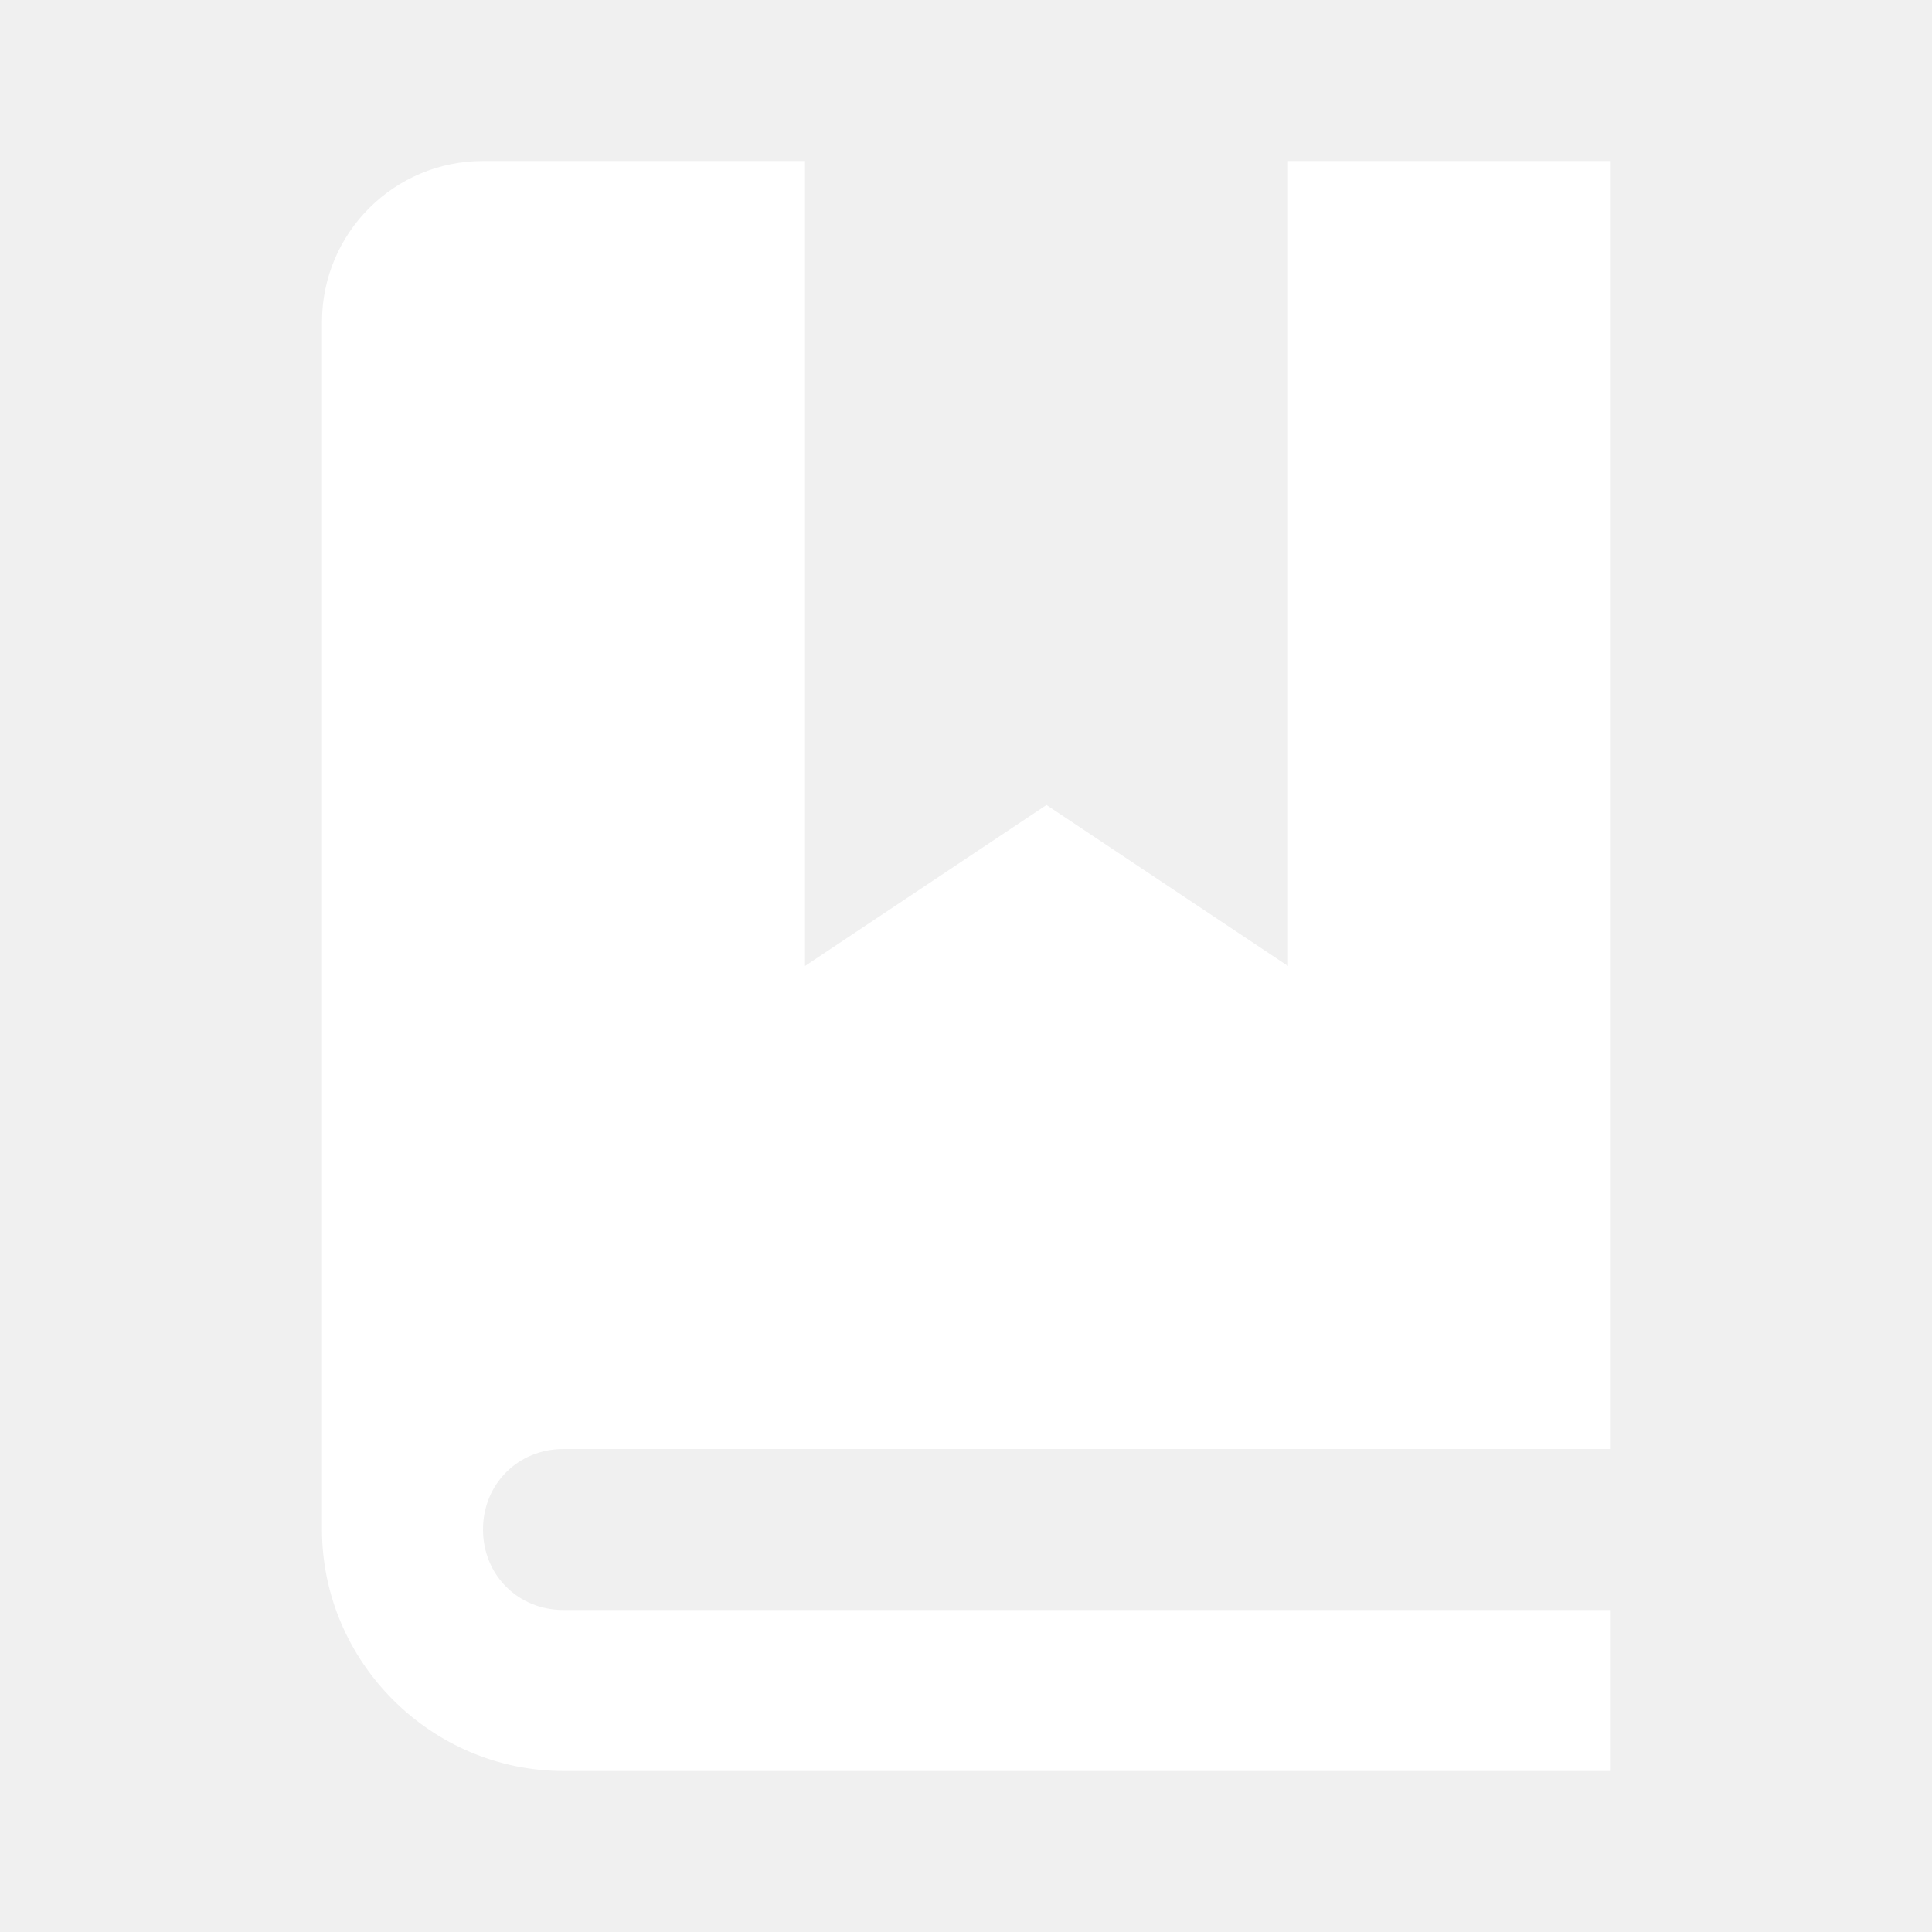
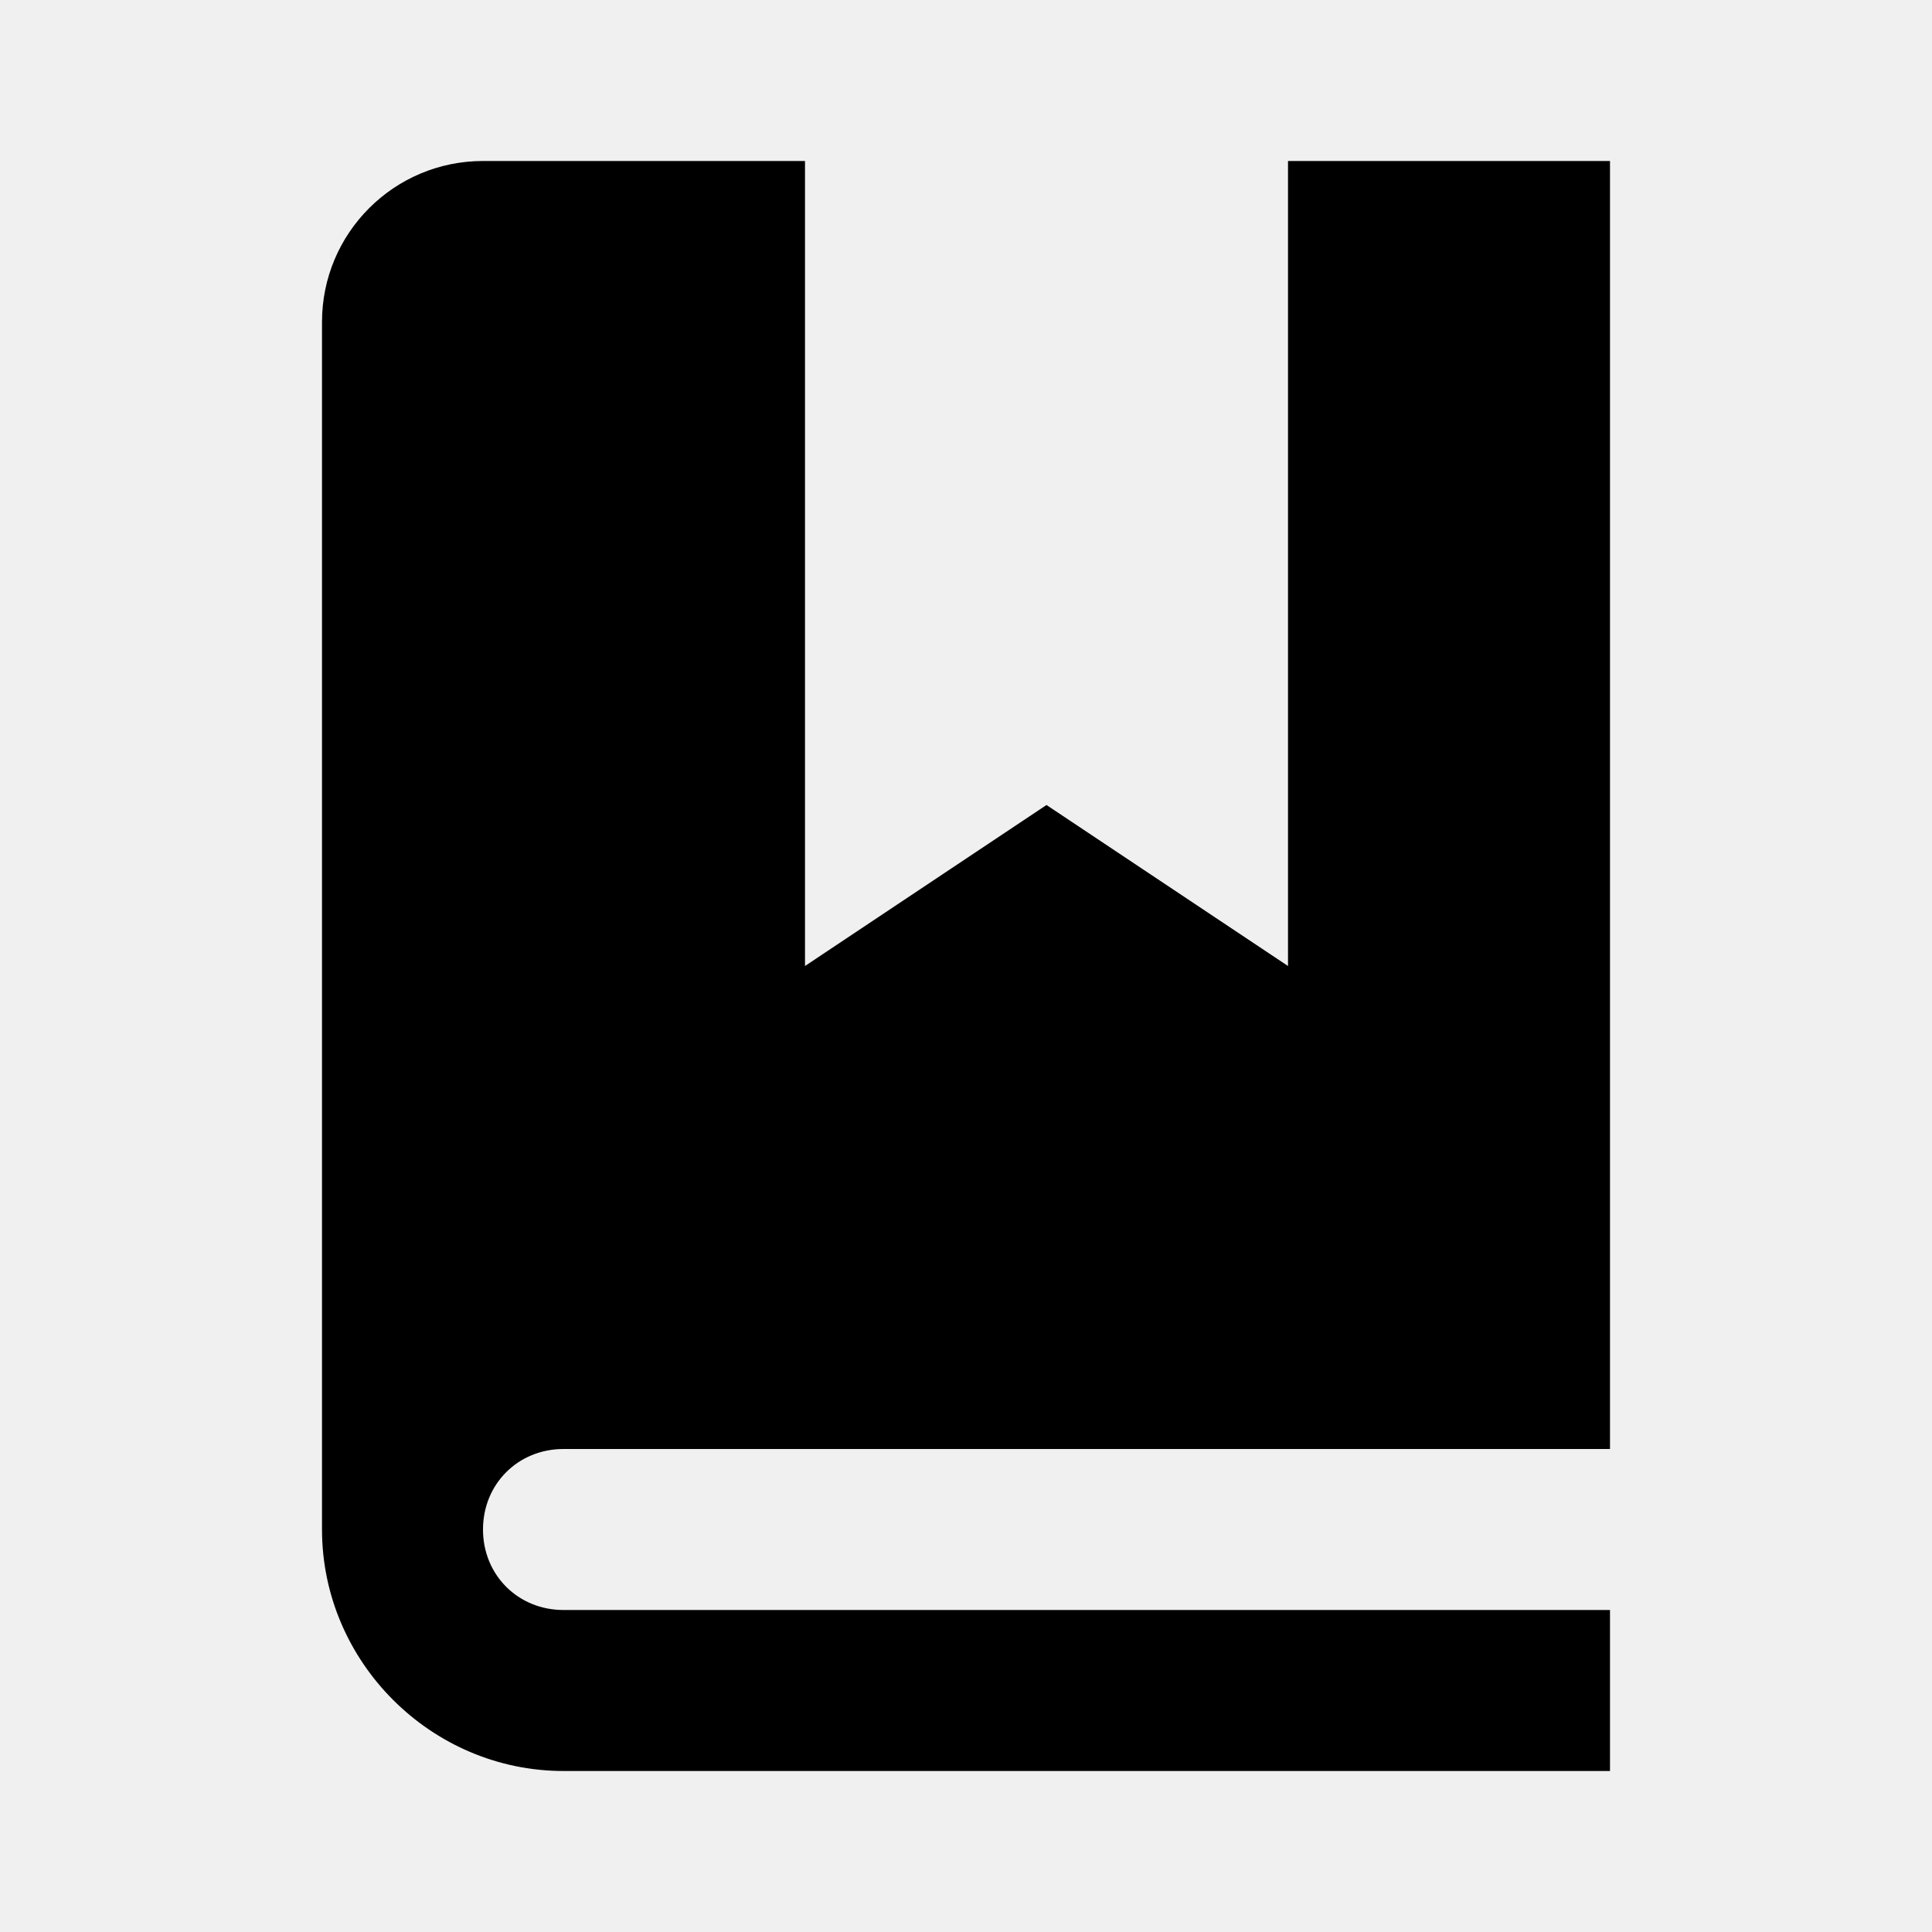
- <svg xmlns="http://www.w3.org/2000/svg" fill="#FFFFFF" viewBox="0 0 24 24" width="24px" height="24px">
+ <svg xmlns="http://www.w3.org/2000/svg" viewBox="0 0 24 24" width="24px" height="24px">
  <path d="M 6 2 C 4.895 2 4 2.895 4 4 L 4 19 C 4 20.645 5.355 22 7 22 L 20 22 L 20 20 L 7 20 C 6.435 20 6 19.565 6 19 C 6 18.435 6.435 18 7 18 L 20 18 L 20 17 L 20 16 L 20 2 L 16 2 L 16 12 L 13 10 L 10 12 L 10 2 L 6 2 z" />
</svg>
